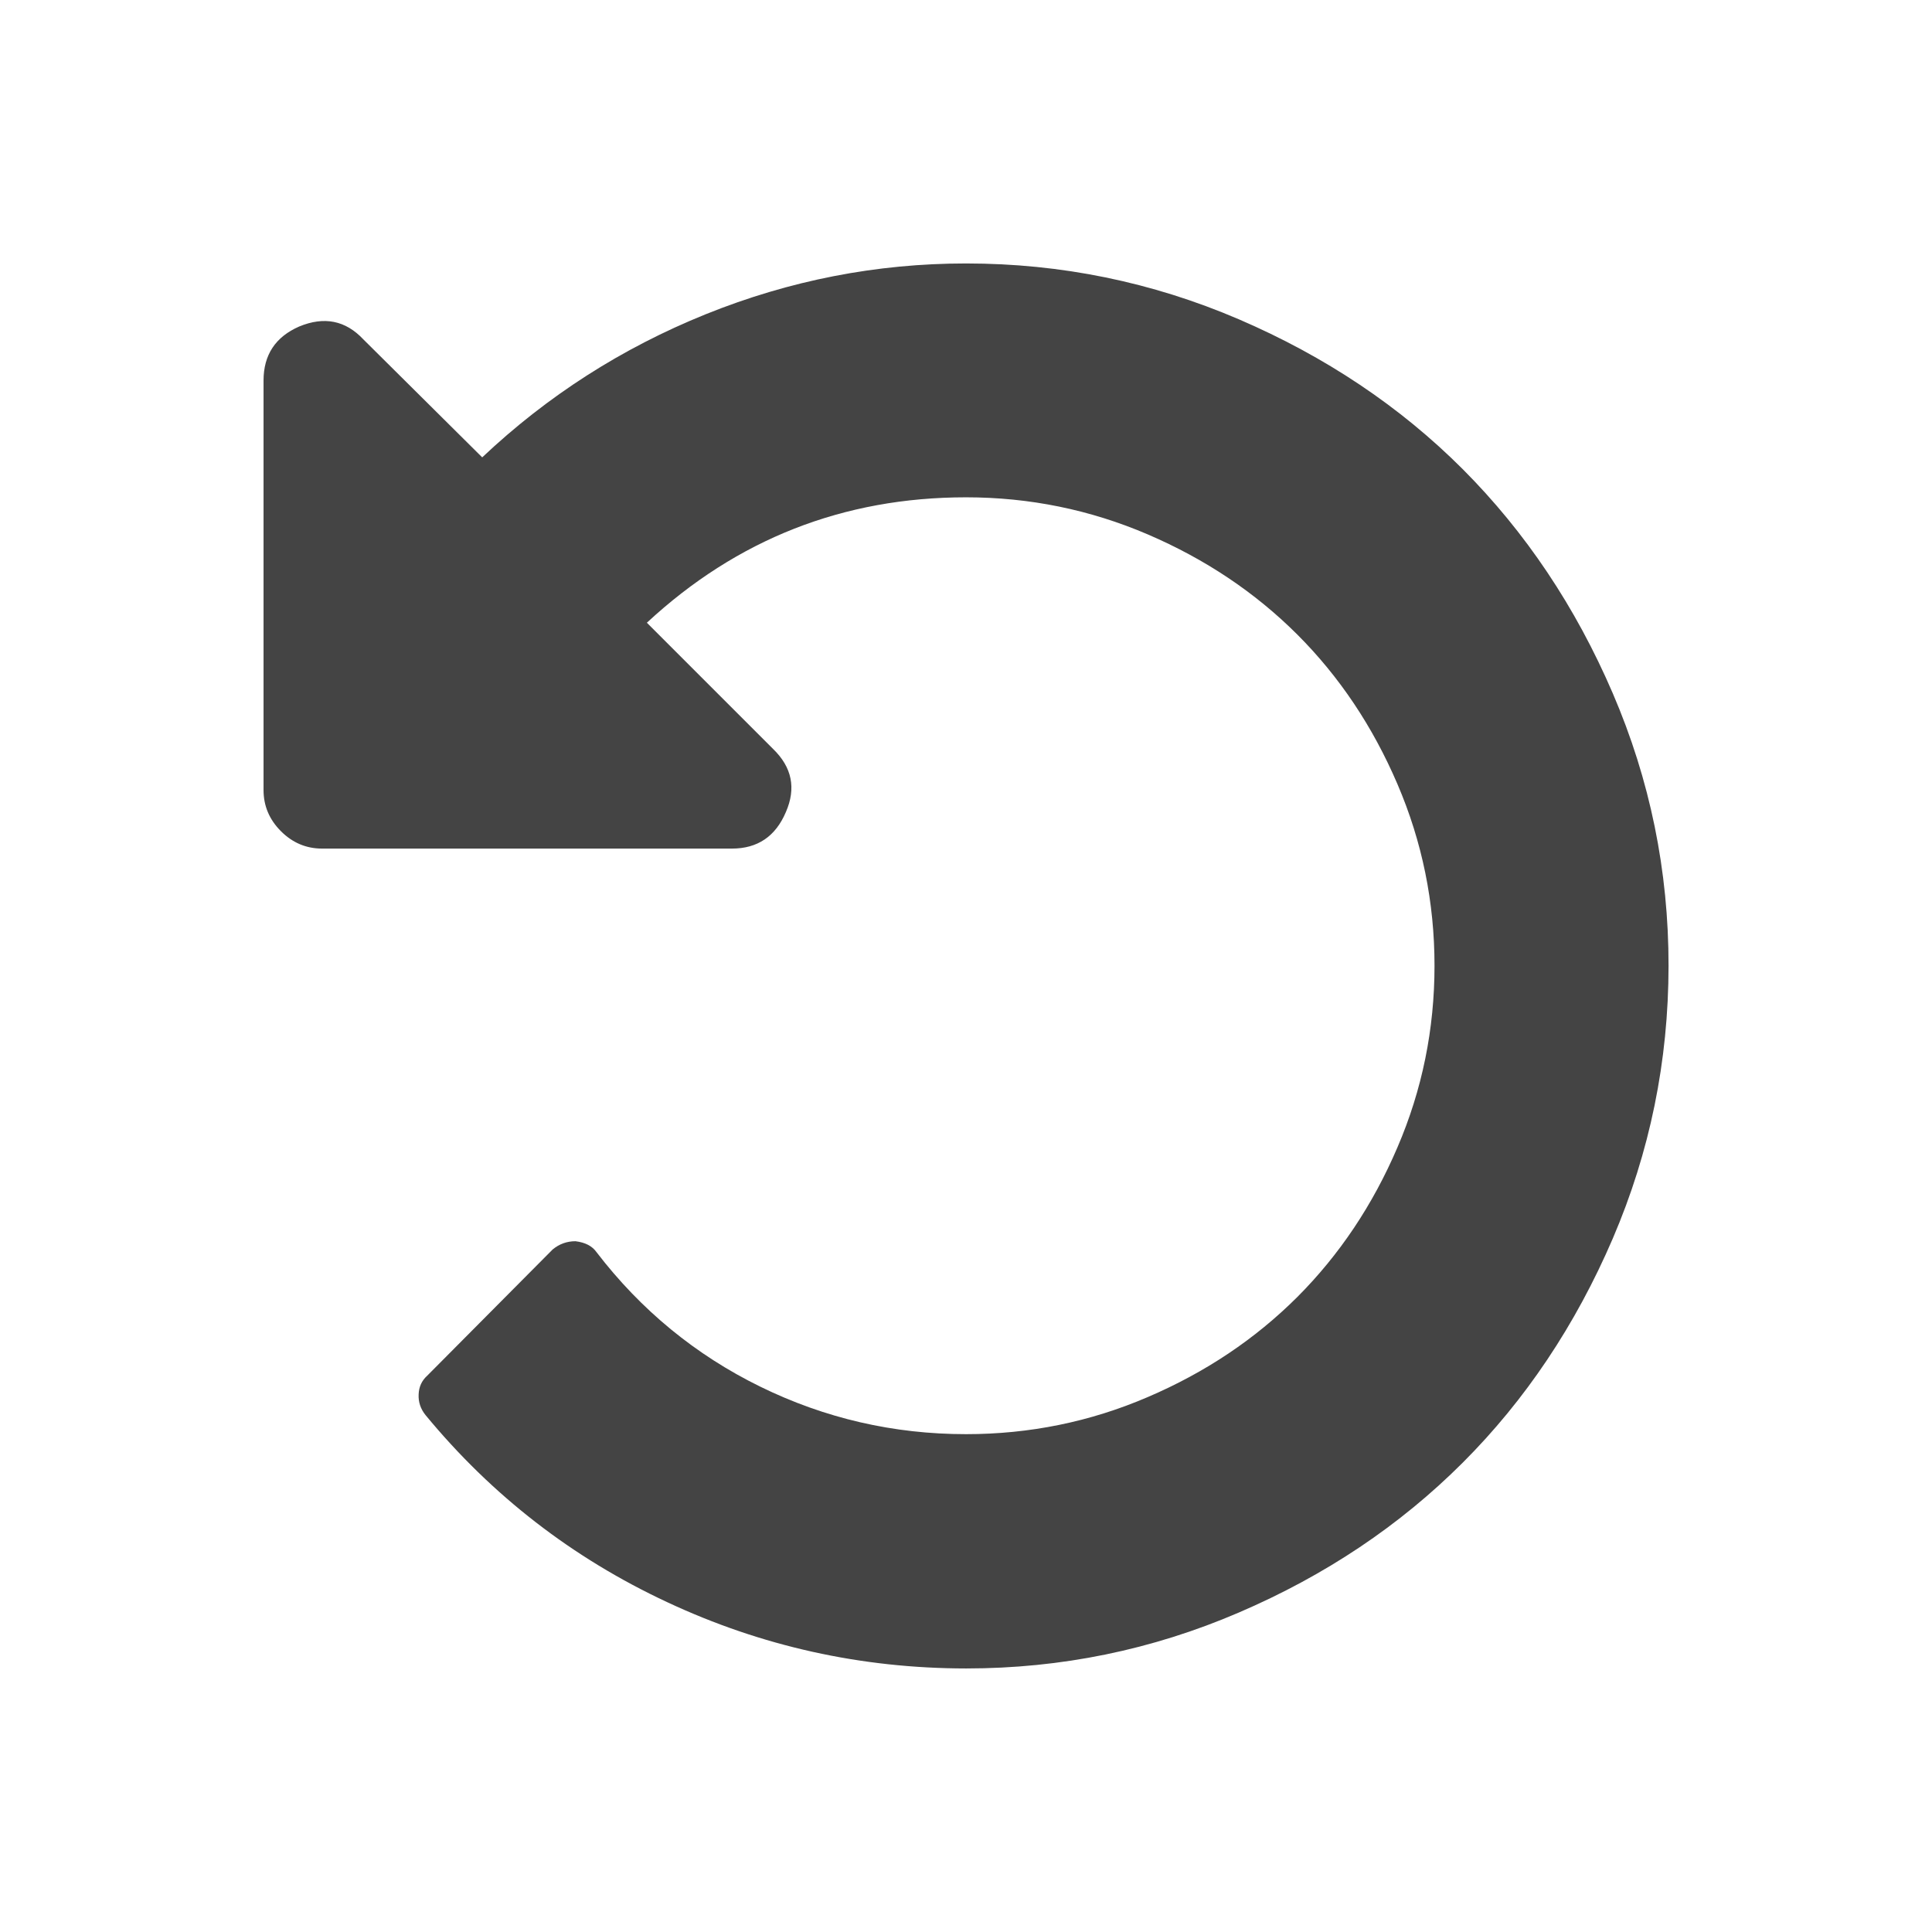
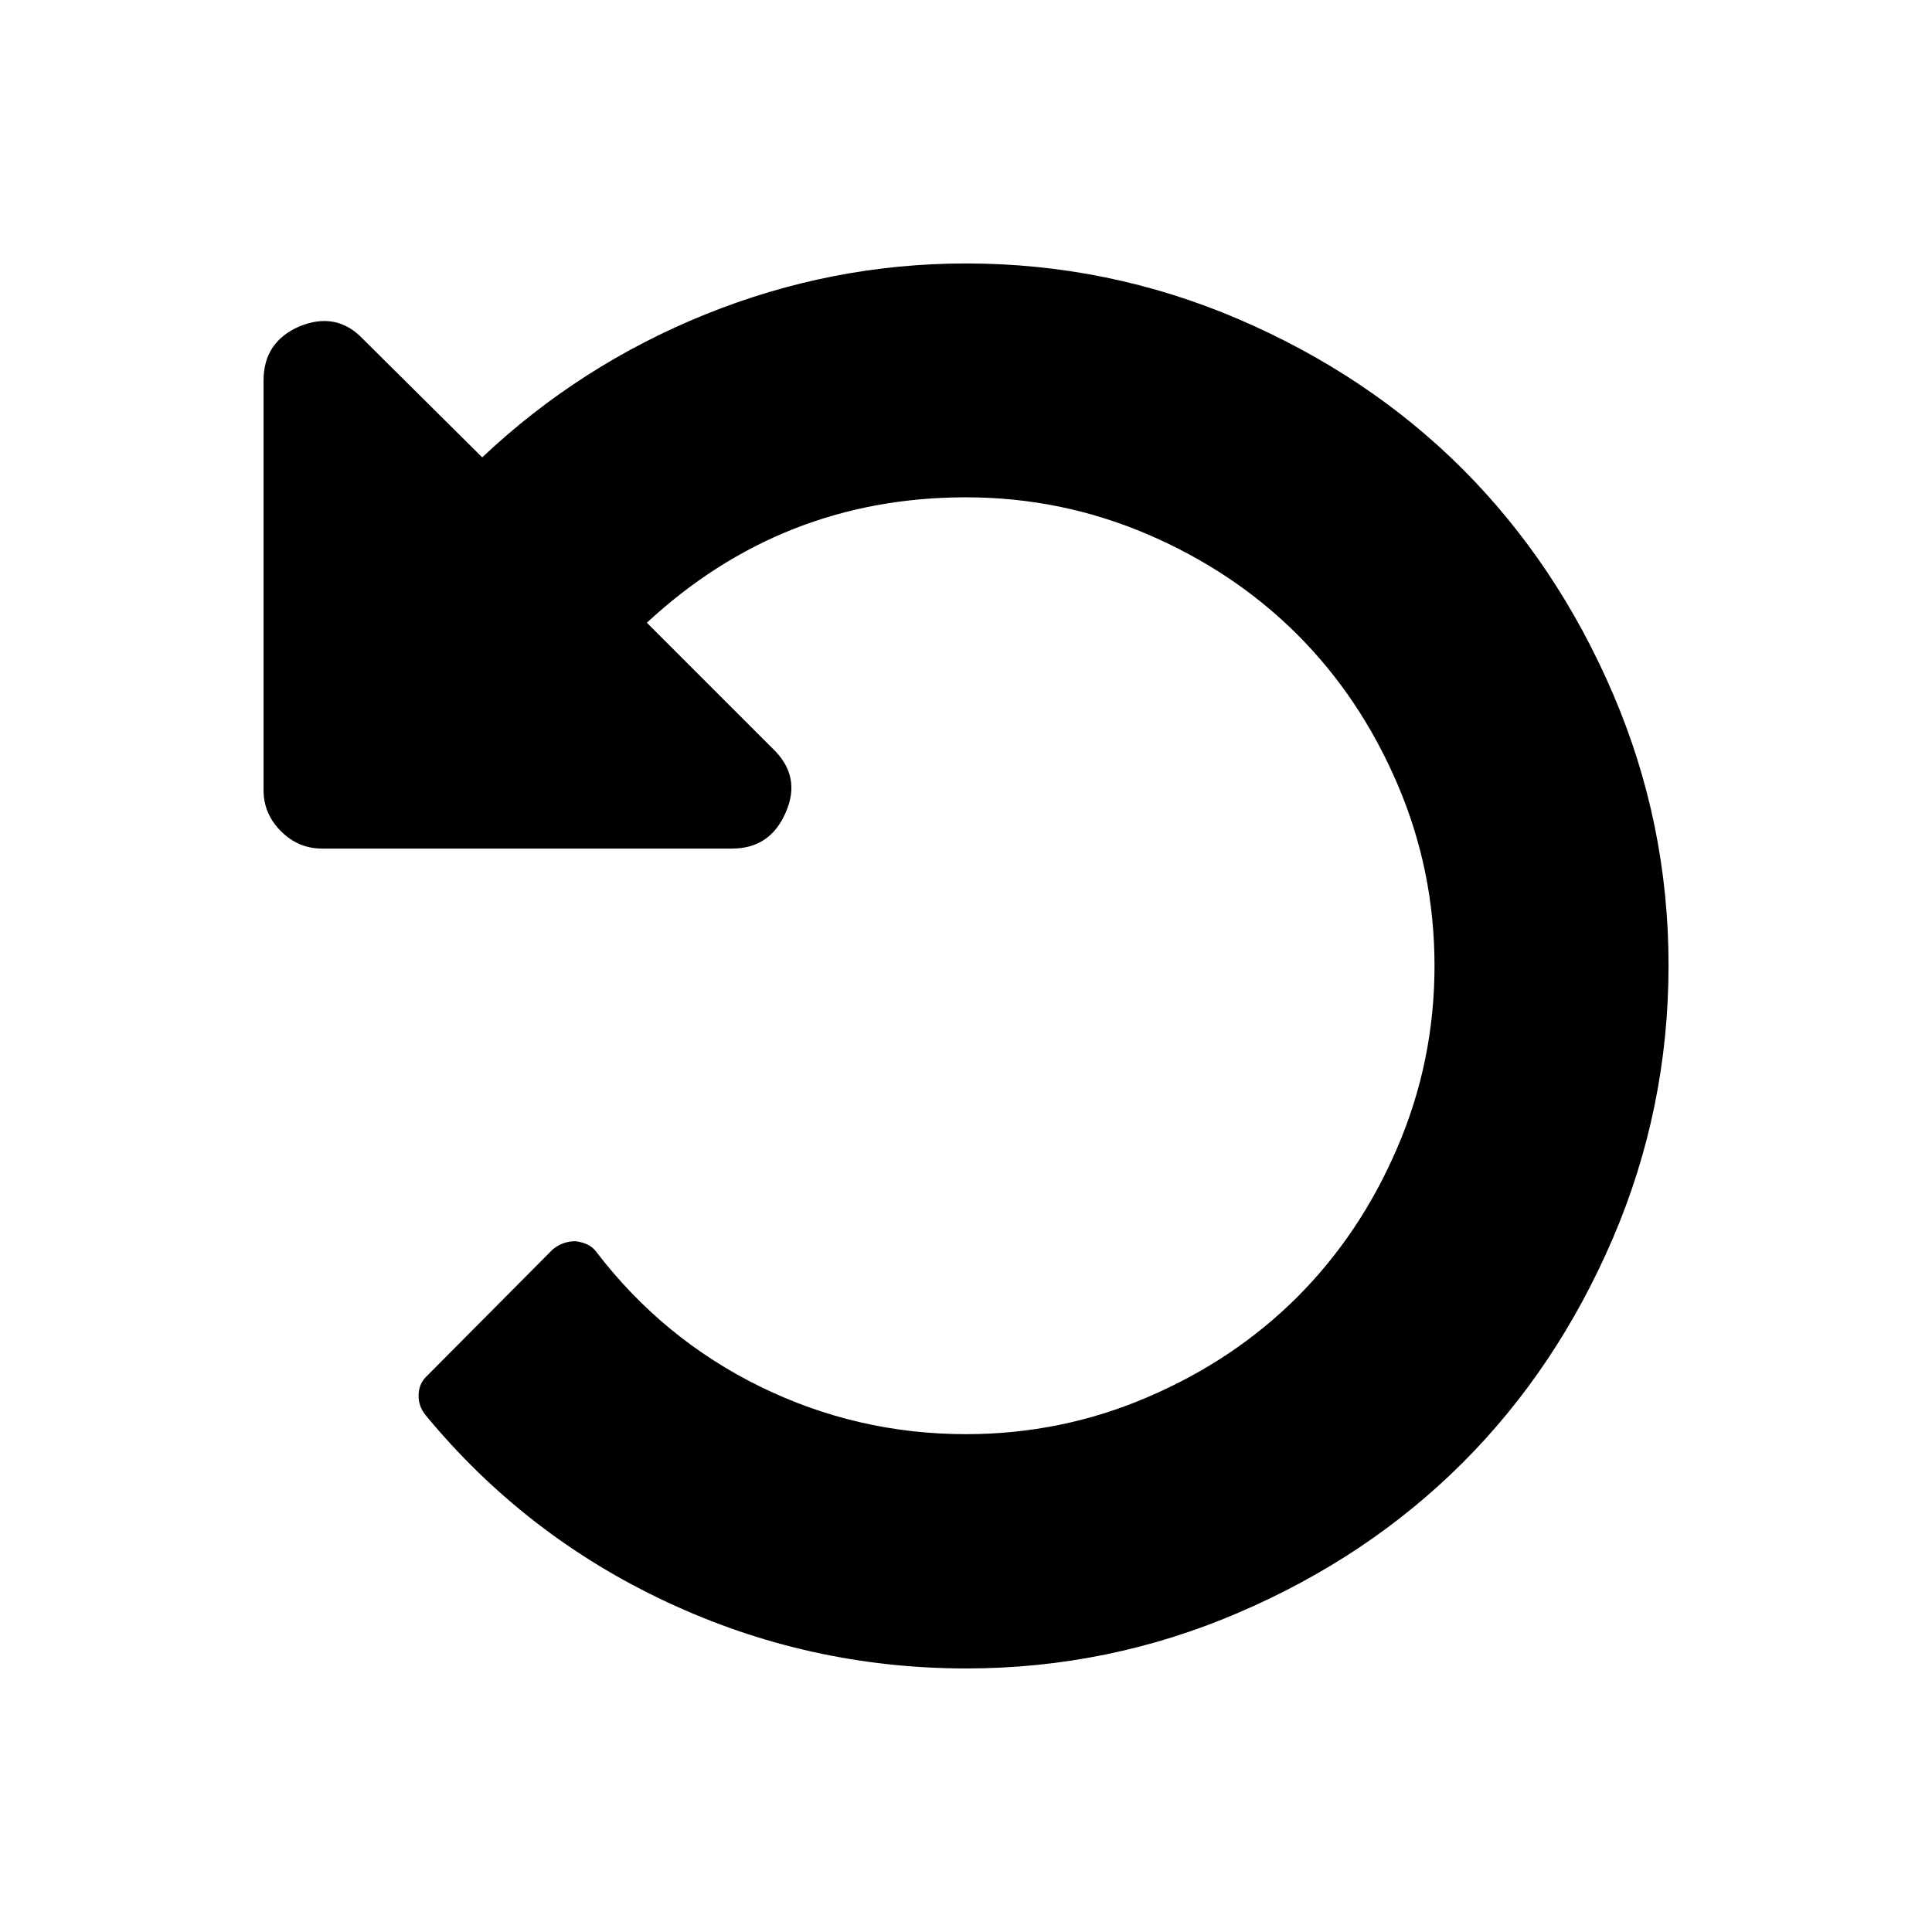
<svg xmlns="http://www.w3.org/2000/svg" width="22px" height="22px" viewBox="0 0 22 22" version="1.1">
  <defs />
  <g id="Page-1" stroke="none" stroke-width="1" fill="none" fill-rule="evenodd">
-     <g id="enrichment-cross-reference" fill="#444444">
+     <g id="enrichment-cross-reference" fill="#000000">
      <path d="M18.999,4.33 L18.999,8.997 C18.999,9.177 18.933,9.333 18.801,9.465 C18.669,9.597 18.513,9.663 18.332,9.663 L13.665,9.663 C13.374,9.663 13.169,9.525 13.051,9.247 C12.933,8.976 12.981,8.737 13.197,8.528 L14.634,7.091 C13.607,6.139 12.395,5.663 10.999,5.663 C10.277,5.663 9.587,5.804 8.931,6.085 C8.274,6.367 7.707,6.747 7.227,7.226 C6.748,7.705 6.368,8.273 6.087,8.929 C5.805,9.586 5.665,10.275 5.665,10.997 C5.665,11.719 5.805,12.409 6.087,13.065 C6.368,13.722 6.748,14.289 7.227,14.769 C7.707,15.248 8.274,15.628 8.931,15.909 C9.587,16.191 10.277,16.331 10.999,16.331 C11.825,16.331 12.606,16.151 13.343,15.79 C14.079,15.429 14.701,14.919 15.207,14.259 C15.256,14.189 15.335,14.148 15.447,14.134 C15.544,14.134 15.631,14.165 15.707,14.228 L17.135,15.665 C17.197,15.721 17.23,15.792 17.233,15.879 C17.237,15.965 17.211,16.043 17.155,16.113 C16.399,17.03 15.482,17.74 14.405,18.243 C13.329,18.747 12.193,18.998 10.999,18.999 C9.916,18.999 8.881,18.787 7.895,18.363 C6.909,17.94 6.059,17.371 5.343,16.655 C4.628,15.94 4.059,15.089 3.635,14.103 C3.212,13.117 3.001,12.083 3,10.999 C2.999,9.916 3.211,8.881 3.635,7.895 C4.059,6.909 4.629,6.059 5.343,5.343 C6.058,4.628 6.909,4.059 7.895,3.635 C8.882,3.212 9.917,3 10.999,3 C12.02,3 13.008,3.193 13.963,3.578 C14.917,3.963 15.766,4.507 16.509,5.208 L17.863,3.864 C18.065,3.649 18.308,3.6 18.593,3.718 C18.863,3.836 18.999,4.041 18.999,4.333 L18.999,4.33" id="Imported-Layers" transform="translate(11, 11.33333) scale(-1, 1) translate(-11, -11.33333) " />
    </g>
  </g>
</svg>
